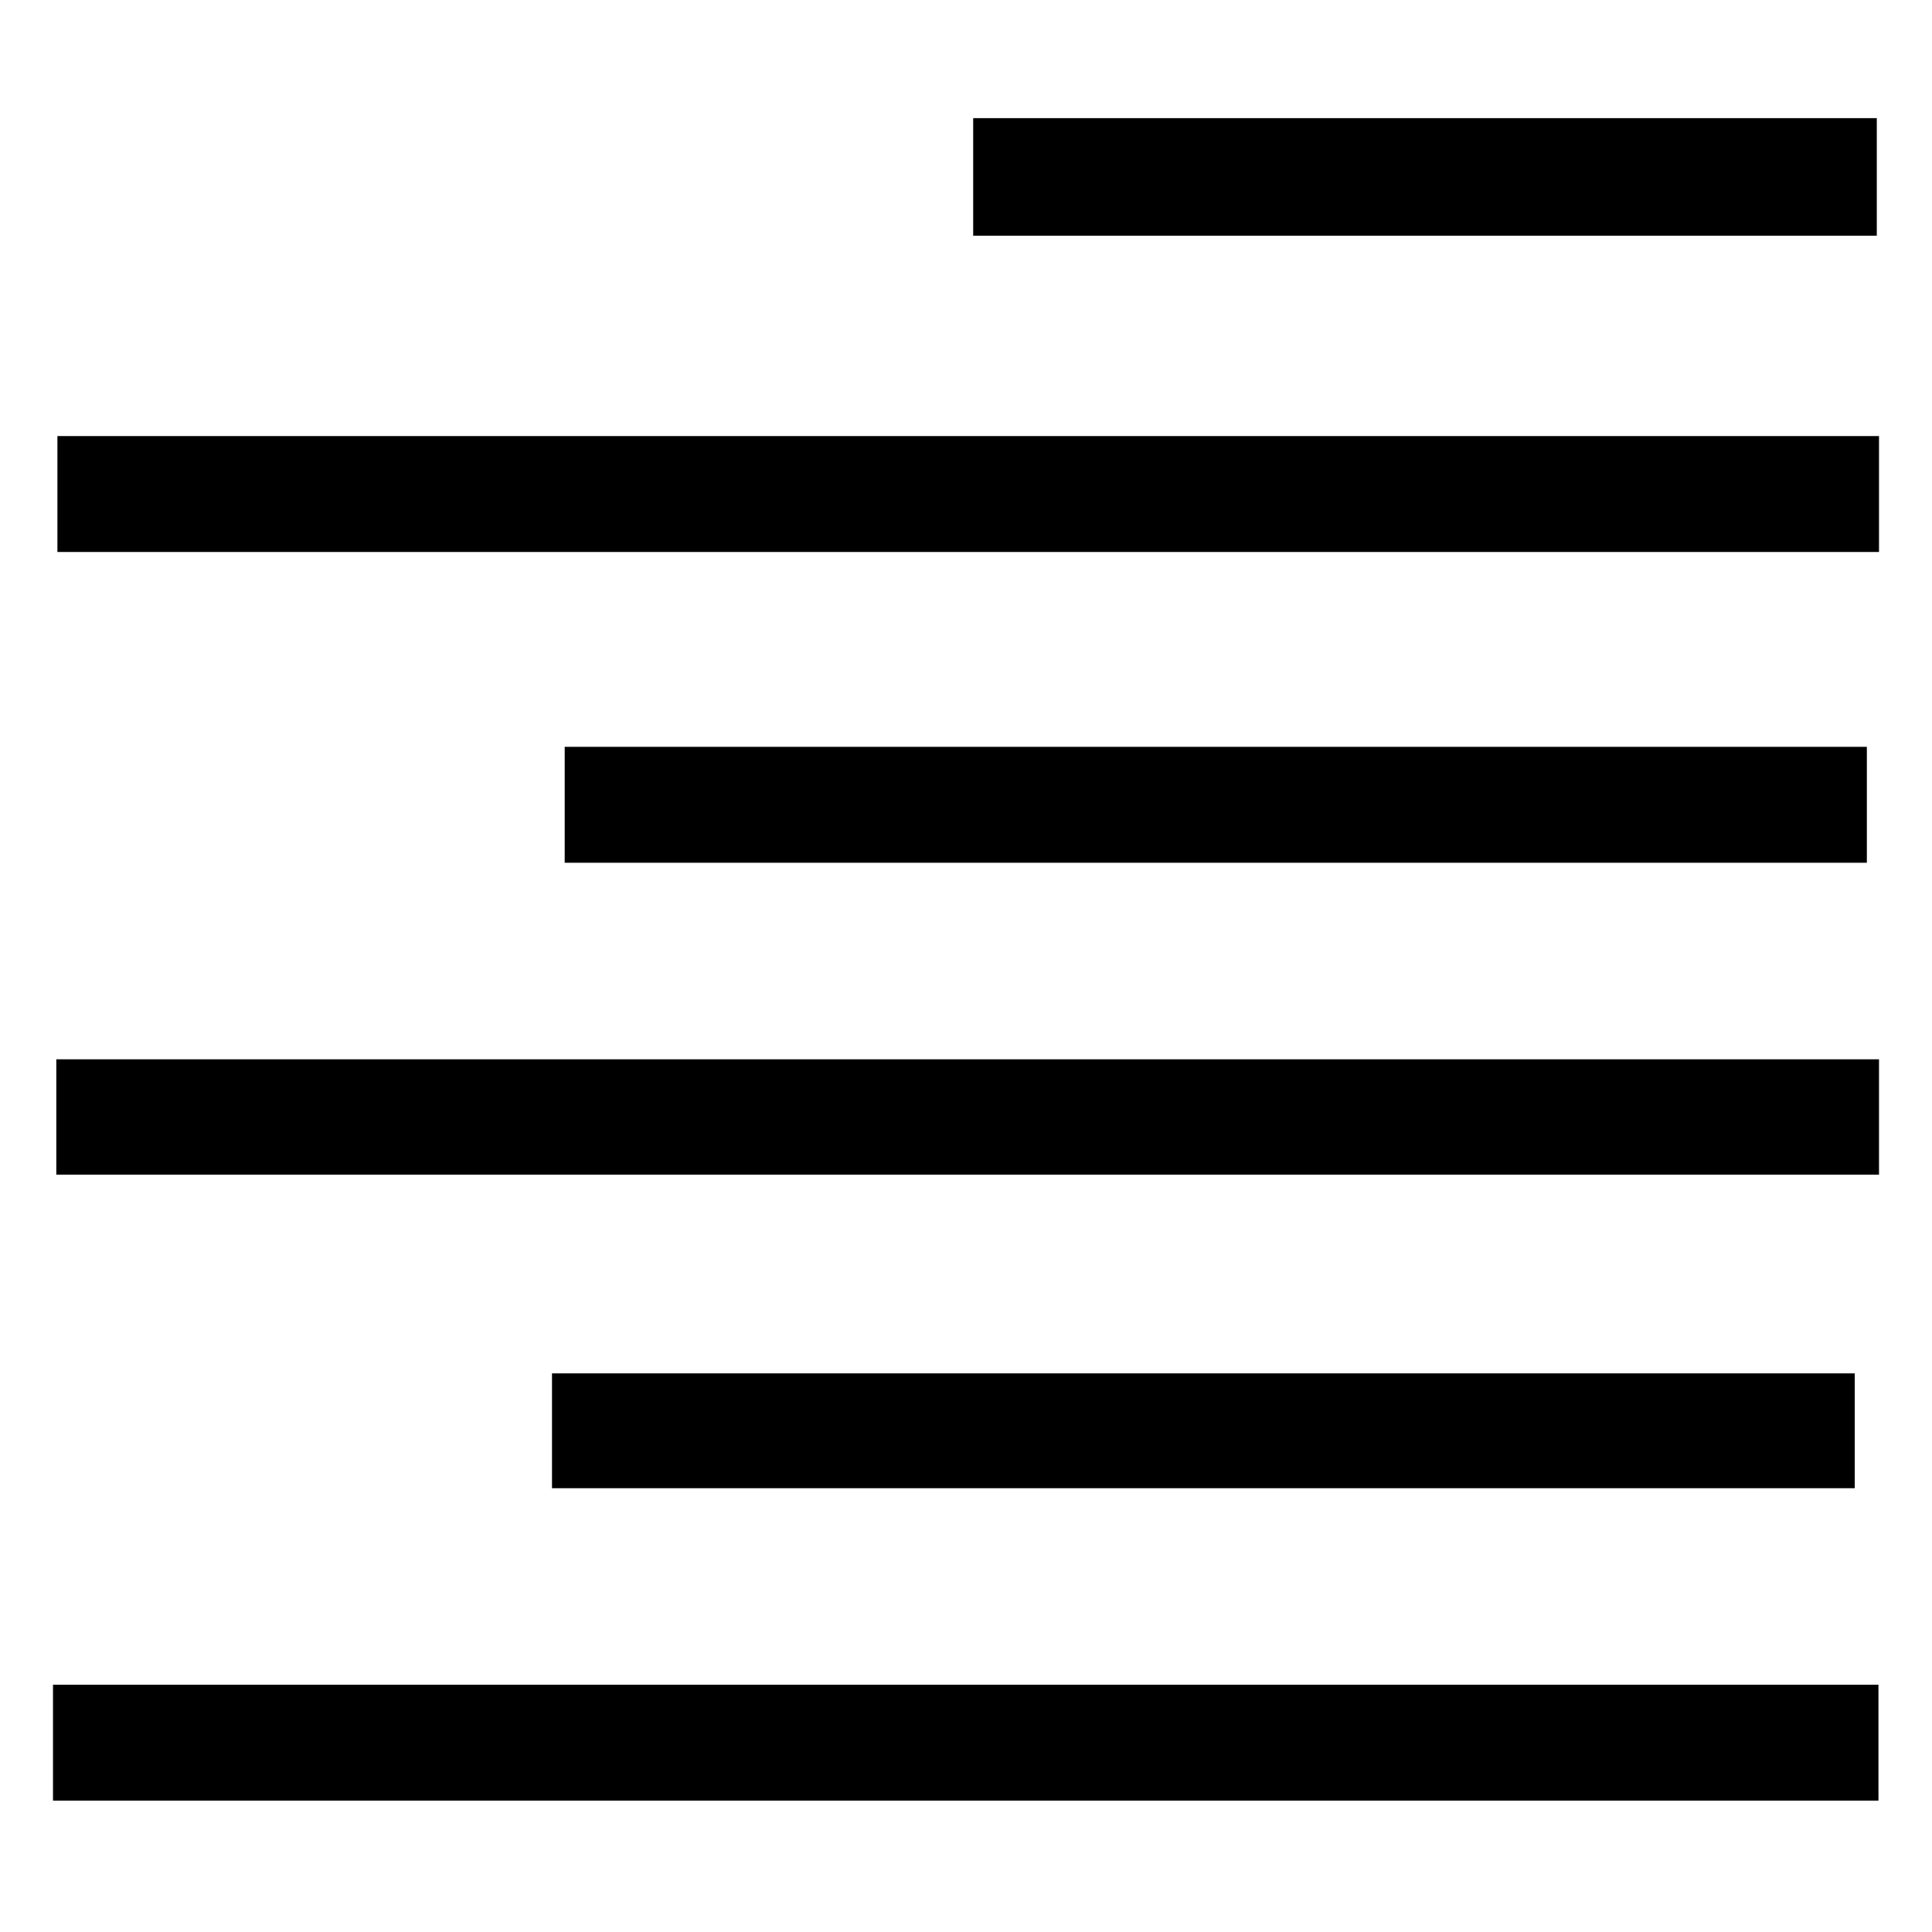
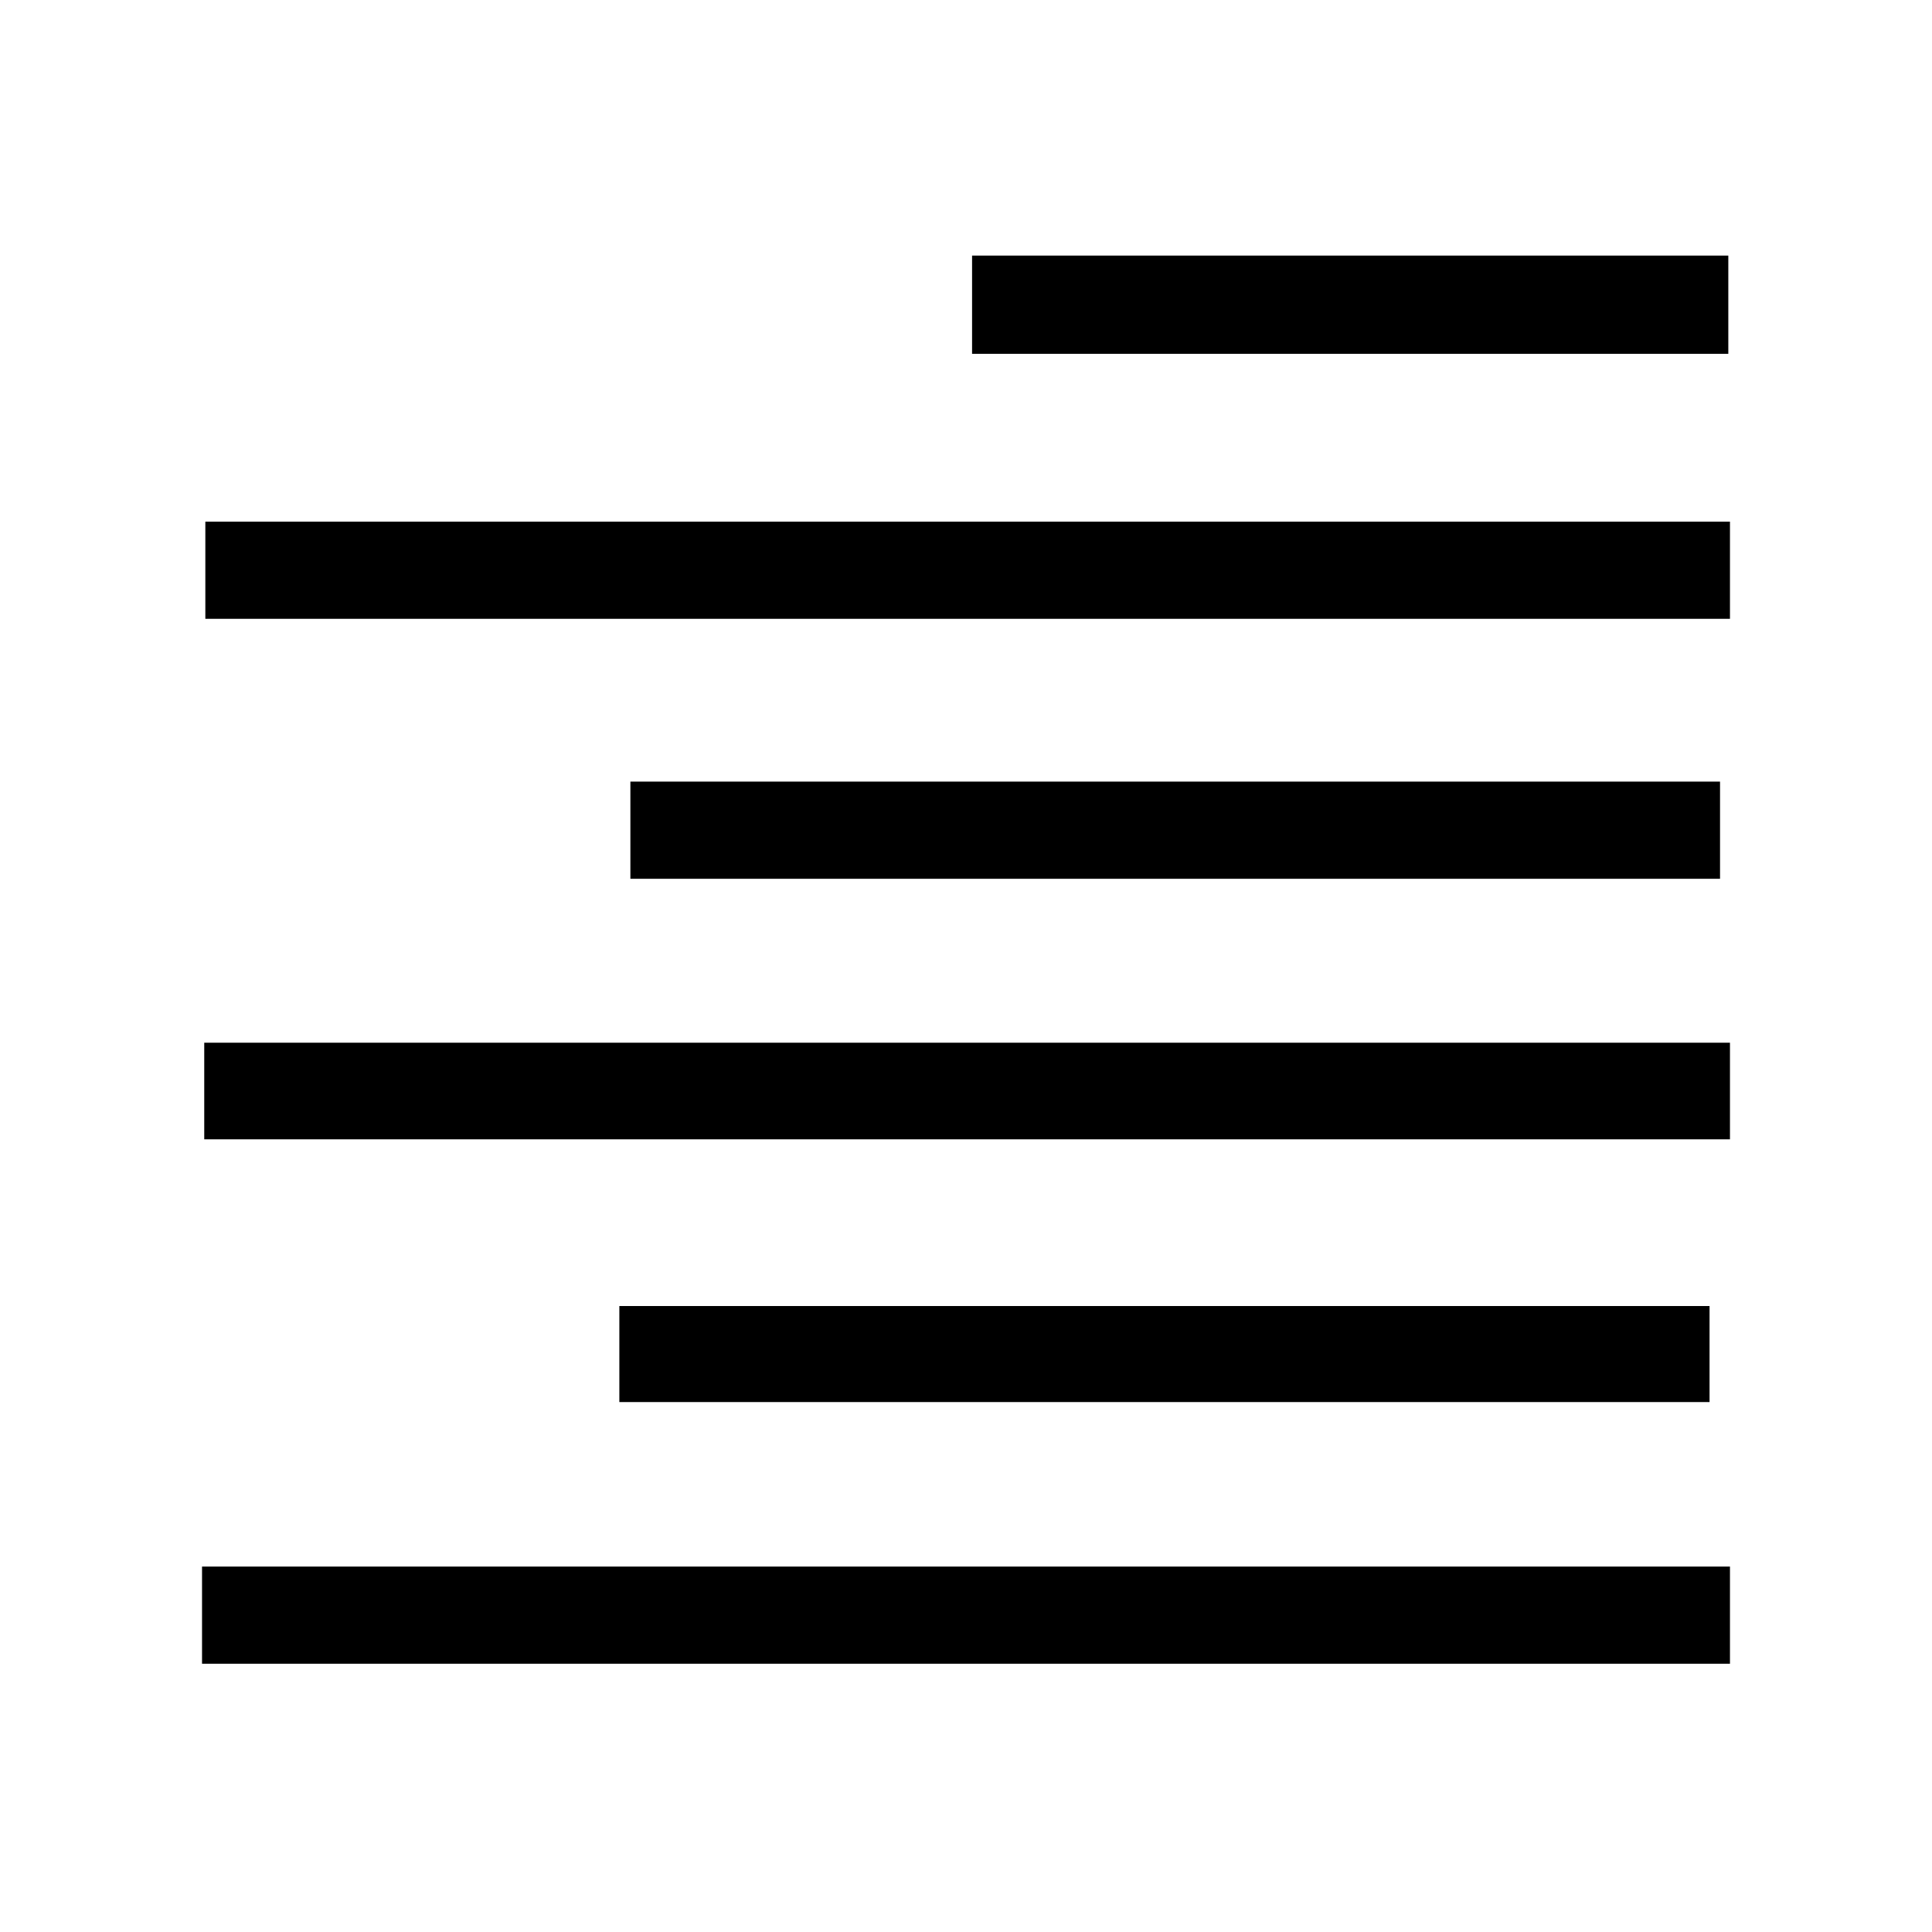
<svg xmlns="http://www.w3.org/2000/svg" version="1.1" id="Capa_1" x="0px" y="0px" viewBox="0 0 350 350" style="enable-background:new 0 0 350 350;" xml:space="preserve">
  <g id="piIHoQ_1_">
    <g>
-       <path d="M340.3,305.2c0,7.1,0,13.7,0,21c-110,0-219.8,0-330.7,0c0-3.6,0-7.1,0-10.6c0-3.3,0-6.6,0-10.4    C120.1,305.2,229.7,305.2,340.3,305.2z" />
-       <path d="M340.4,79c0,7.2,0,13.8,0,21c-110,0-219.7,0-330,0c0-6.8,0-13.6,0-21C120.1,79,229.7,79,340.4,79z" />
-       <path d="M340.4,191.9c0,7,0,13.6,0,20.9c-109.9,0-219.7,0-330.2,0c0-6.8,0-13.6,0-20.9C120.2,191.9,230.1,191.9,340.4,191.9z" />
-       <path d="M338.2,135.3c0,7.3,0,13.9,0,21c-78.7,0-157,0-235.9,0c0-6.9,0-13.7,0-21C180.8,135.3,259.1,135.3,338.2,135.3z" />
-       <path d="M100,269.6c0-7,0-13.6,0-20.8c78.6,0,157,0,236,0c0,6.6,0,13.5,0,20.8C257.7,269.6,179.3,269.6,100,269.6z" />
-       <path d="M340,42.7c-54.8,0-108.9,0-163.7,0c0-7,0-13.8,0-21.3c54.3,0,108.8,0,163.7,0C340,28.5,340,35.5,340,42.7z" />
+       <path d="M313.4,283.8c0,5.9,0,11.5,0,17.6c-92.1,0-184,0-276.8,0c0-3,0-5.9,0-8.9c0-2.8,0-5.5,0-8.7    C129,283.8,220.8,283.8,313.4,283.8z" />
+       <path d="M313.4,94.5c0,6,0,11.6,0,17.6c-92.1,0-183.9,0-276.2,0c0-5.7,0-11.4,0-17.6C129,94.5,220.8,94.5,313.4,94.5z" />
+       <path d="M313.4,188.9c0,5.9,0,11.4,0,17.5c-92,0-183.9,0-276.4,0c0-5.7,0-11.4,0-17.5C129.1,188.9,221.1,188.9,313.4,188.9z" />
+       <path d="M311.6,141.6c0,6.1,0,11.6,0,17.6c-65.9,0-131.4,0-197.4,0c0-5.8,0-11.5,0-17.6C179.9,141.6,245.4,141.6,311.6,141.6z" />
+       <path d="M112.2,254c0-5.9,0-11.4,0-17.4c65.8,0,131.4,0,197.5,0c0,5.5,0,11.3,0,17.4C244.2,254,178.6,254,112.2,254z" />
+       <path d="M313.1,64.1c-45.9,0-91.1,0-137,0c0-5.9,0-11.6,0-17.8c45.4,0,91.1,0,137,0C313.1,52.2,313.1,58,313.1,64.1z" />
    </g>
  </g>
</svg>
